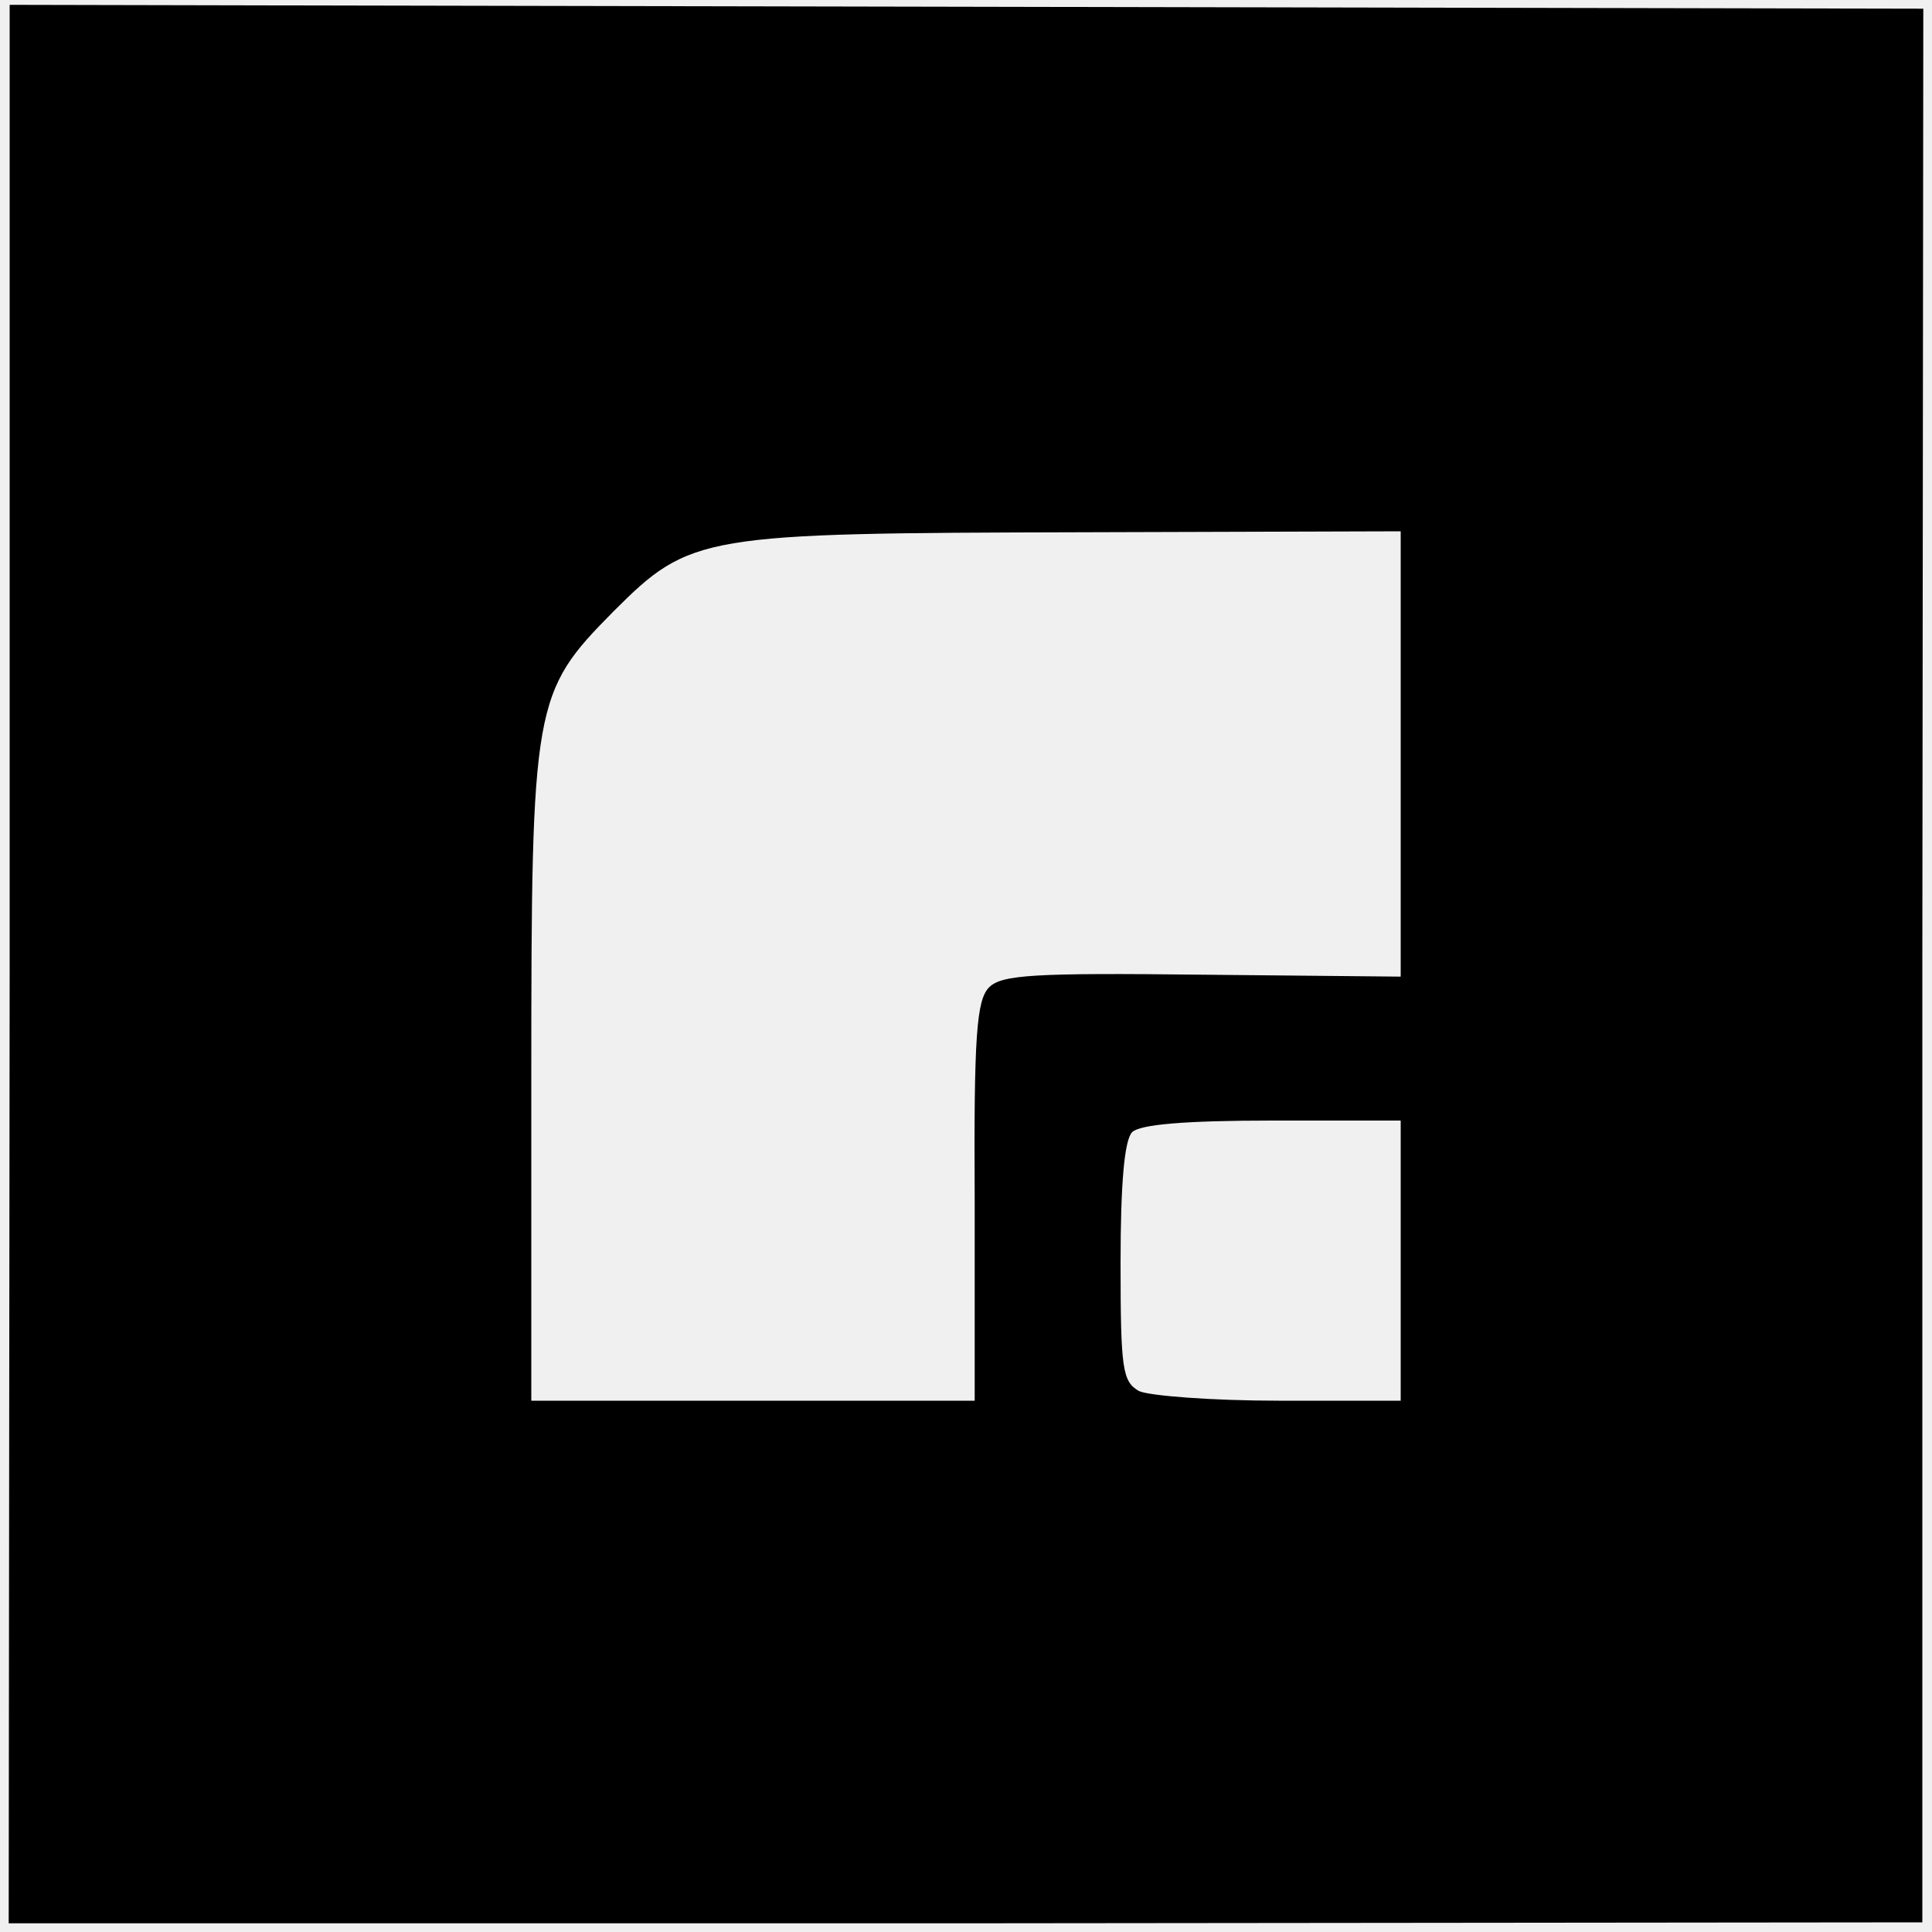
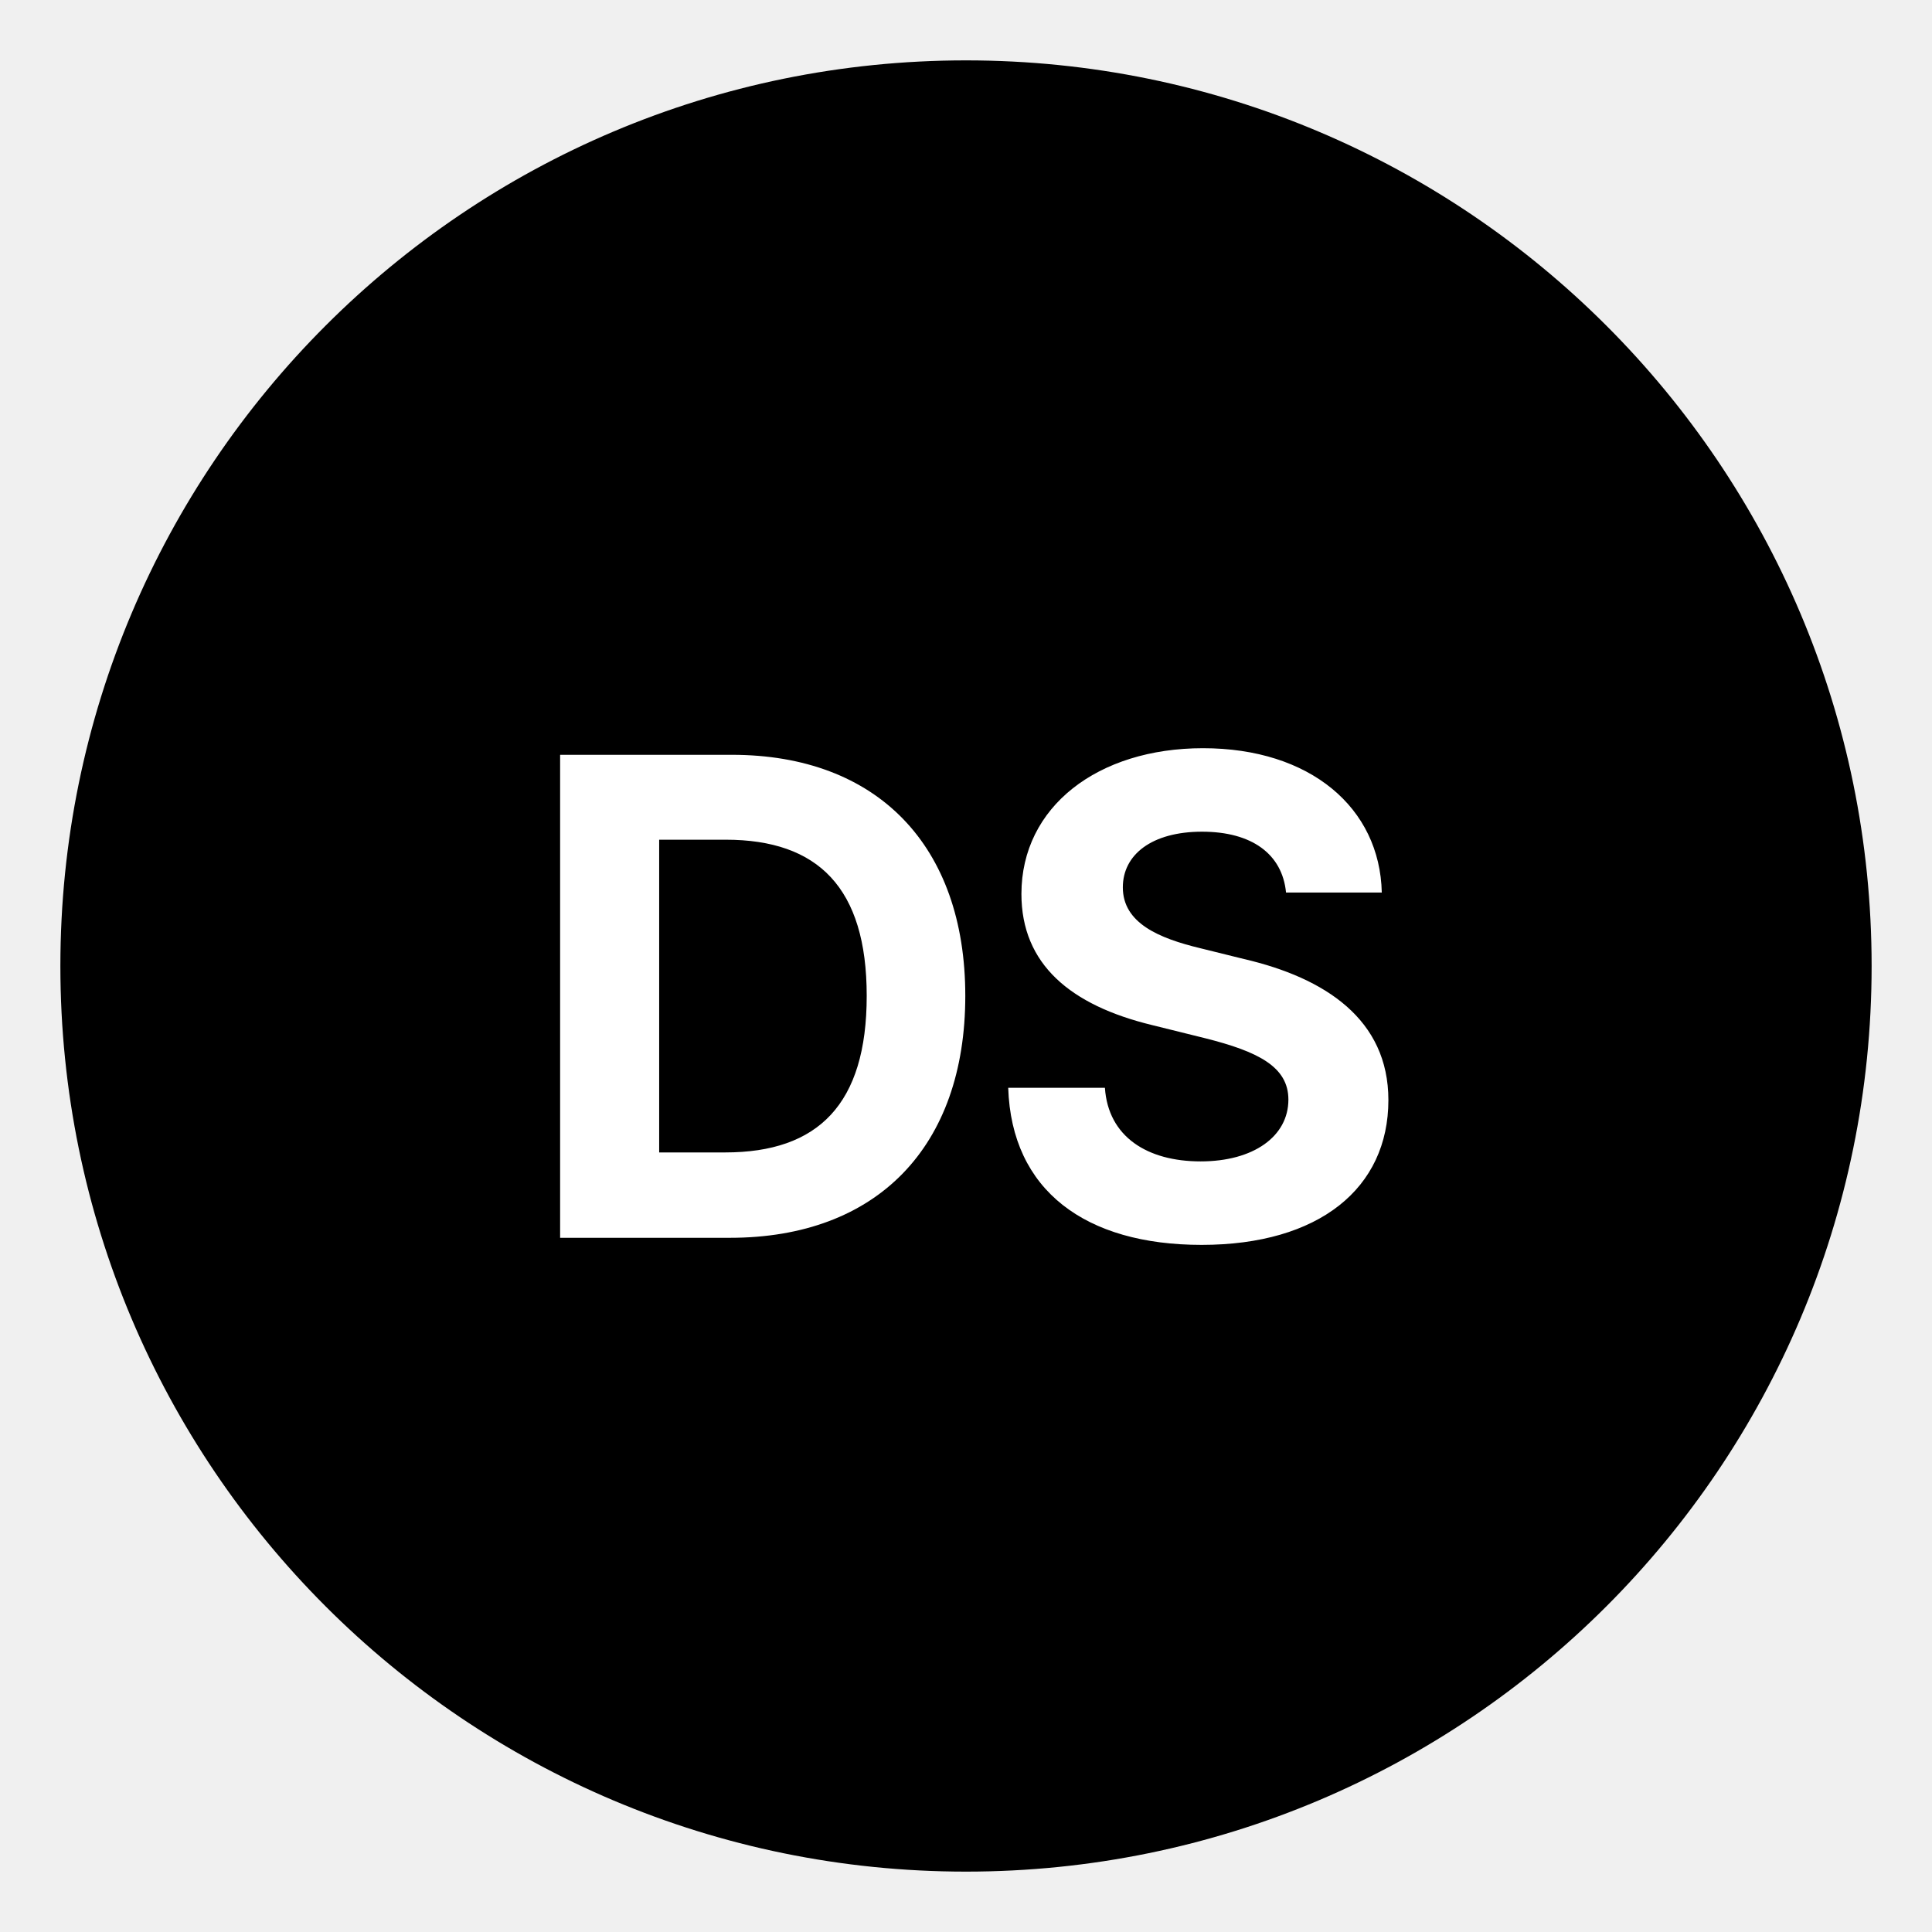
- <svg xmlns="http://www.w3.org/2000/svg" version="1.0" width="200pt" height="200pt" viewBox="0 0 200 200" preserveAspectRatio="xMidYMid meet">
-   <g transform="translate(0,200) scale(0.1,-0.1)" fill="#000000" stroke="none">
-     <path d="M10 1995 c0 0 0 -447 0 -993 l-1 -993 990 0 991 1 0 990 1 991 -990 2 c-545 1 -991 2 -991 2z m1440 -776 l0 -230 -205 2 c-174 2 -208 0 -221 -13 -13 -13 -16 -49 -15 -222 l0 -206 -229 0 -230 0 0 333 c0 390 2 400 85 484 80 80 91 81 483 82 l332 1 0 -231z m0 -524 l0 -145 -126 0 c-69 0 -134 5 -145 10 -17 10 -19 22 -19 133 0 82 4 127 12 135 8 8 55 12 145 12 l133 0 0 -145z" />
-   </g>
+ <svg xmlns="http://www.w3.org/2000/svg" viewBox="0 0 64 64">
+   <circle cx="32" cy="32" r="30" fill="#000" />
+   <text x="32" y="33" text-anchor="middle" dominant-baseline="central" font-family="Inter, system-ui, -apple-system, 'Segoe UI', Roboto, sans-serif" font-size="22" font-weight="700" fill="#fff" letter-spacing="-0.5">DS</text>
</svg>
